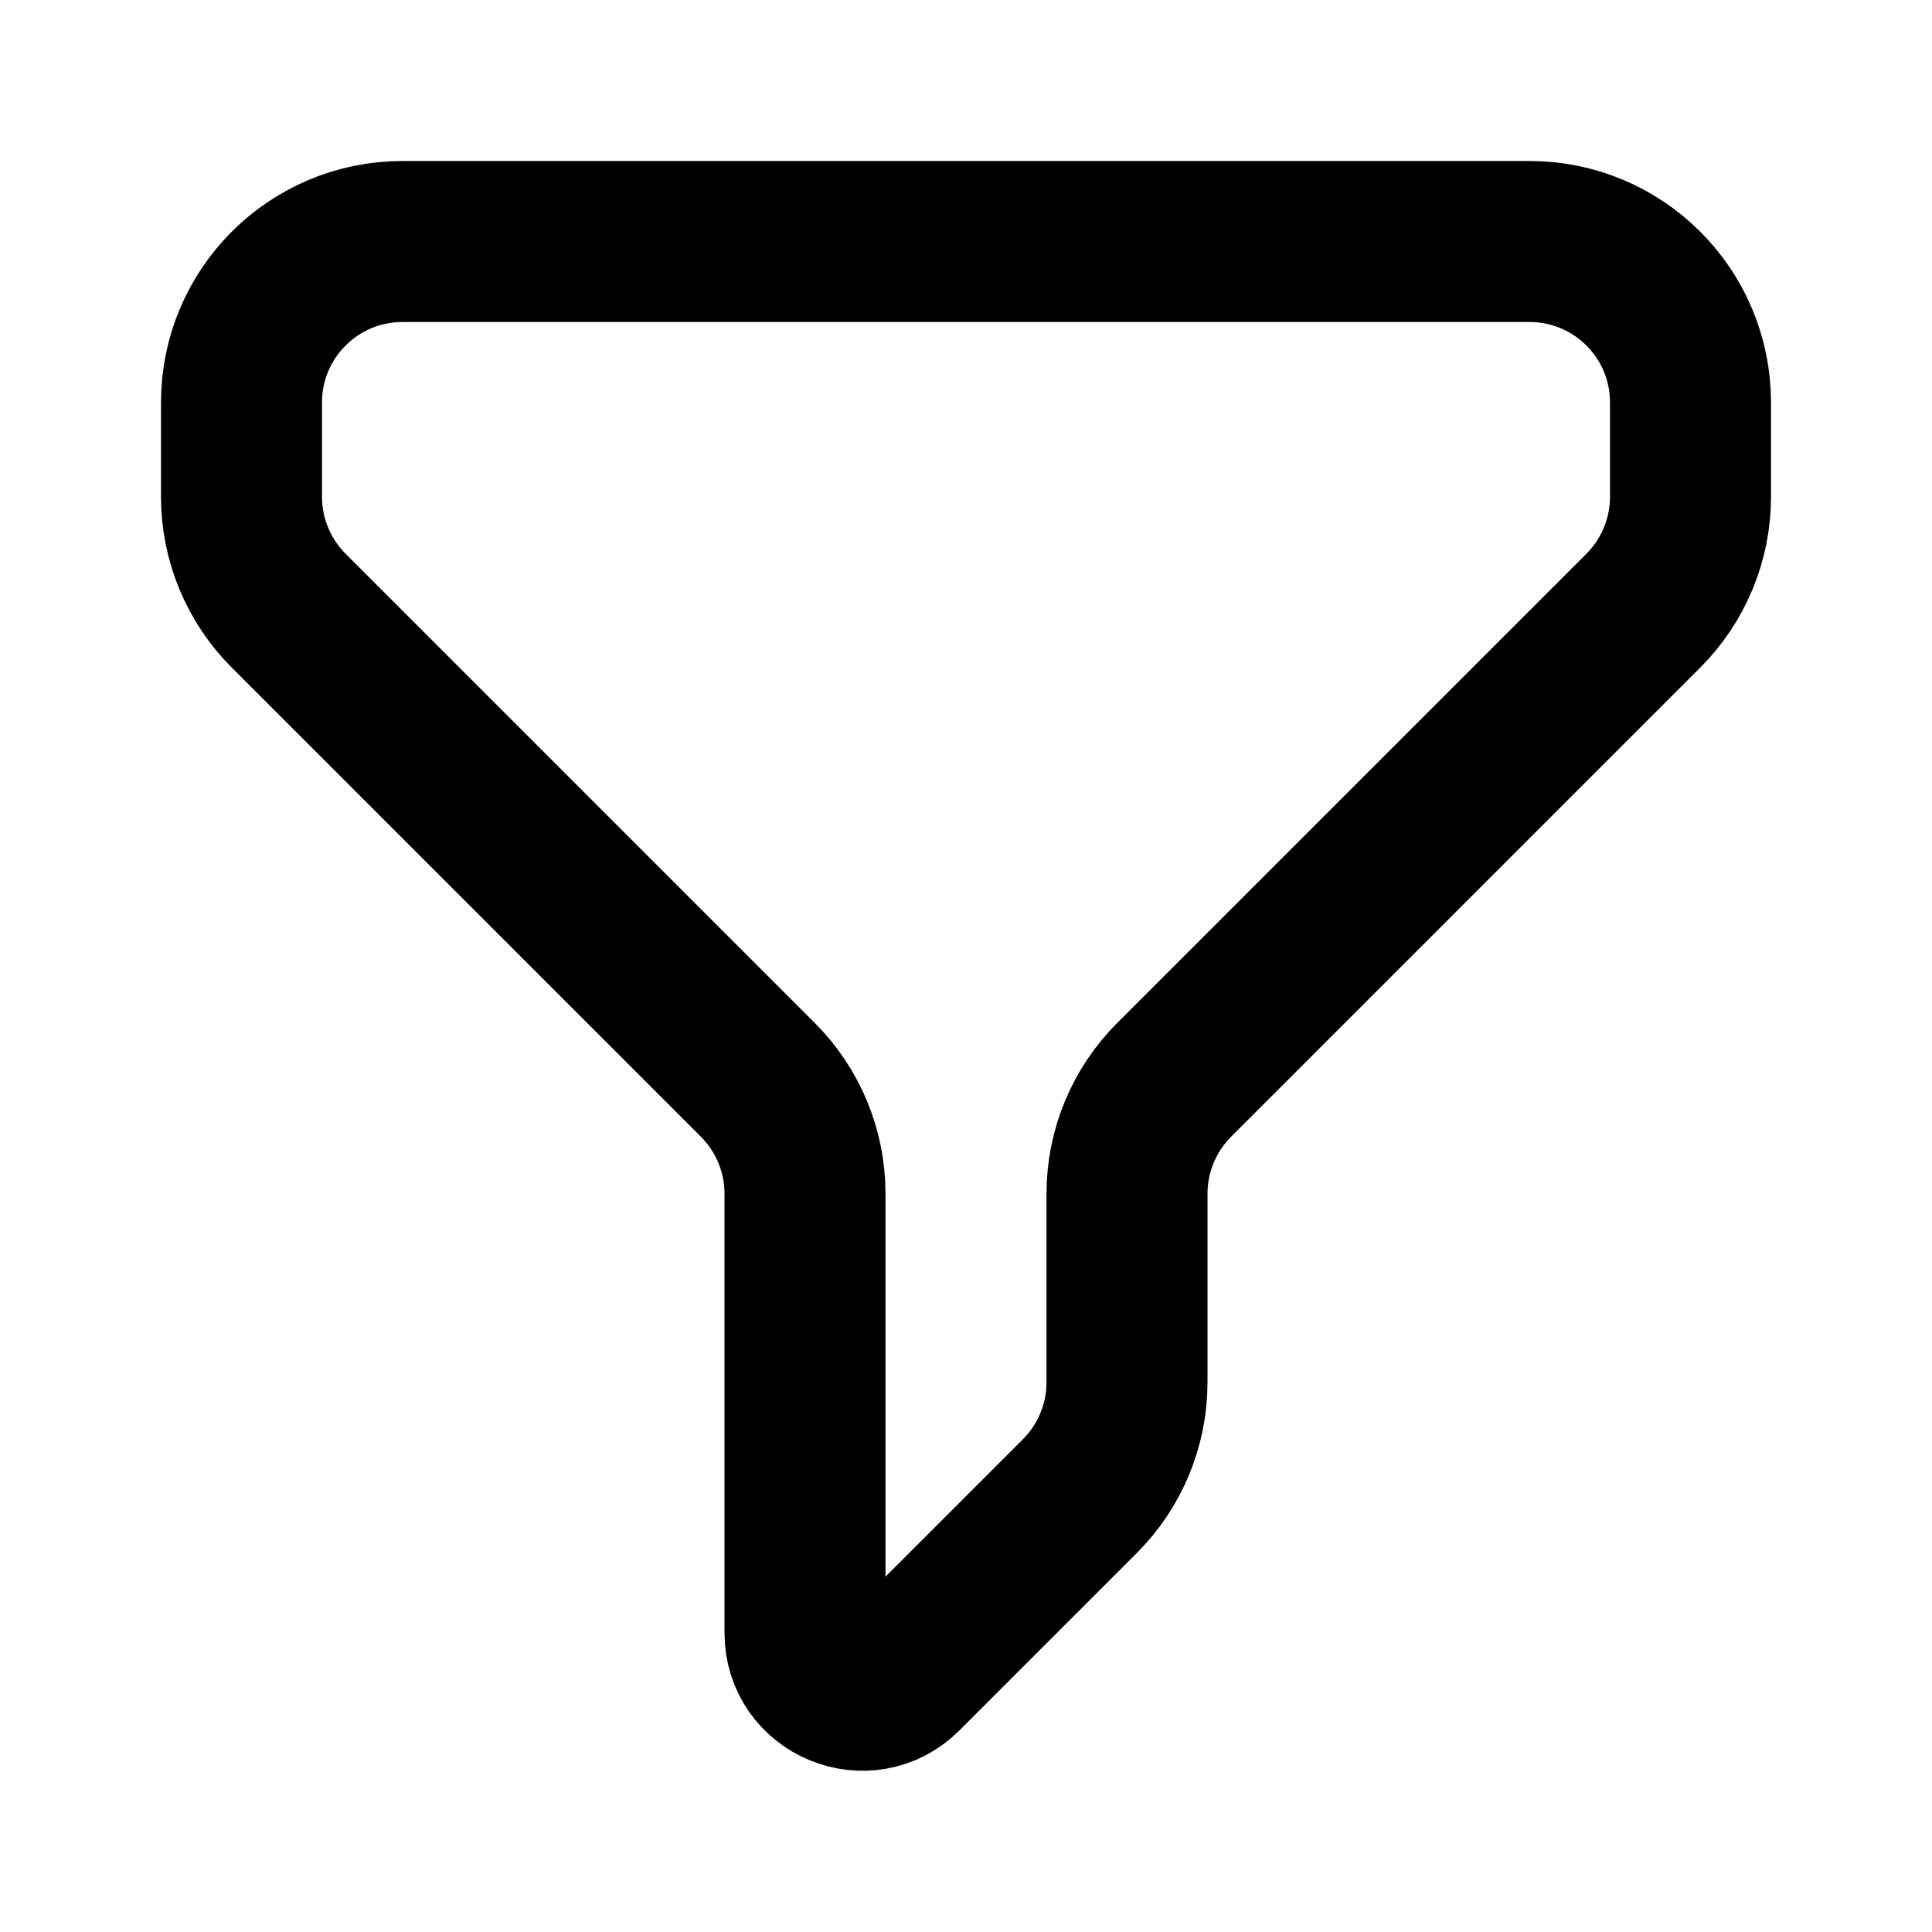
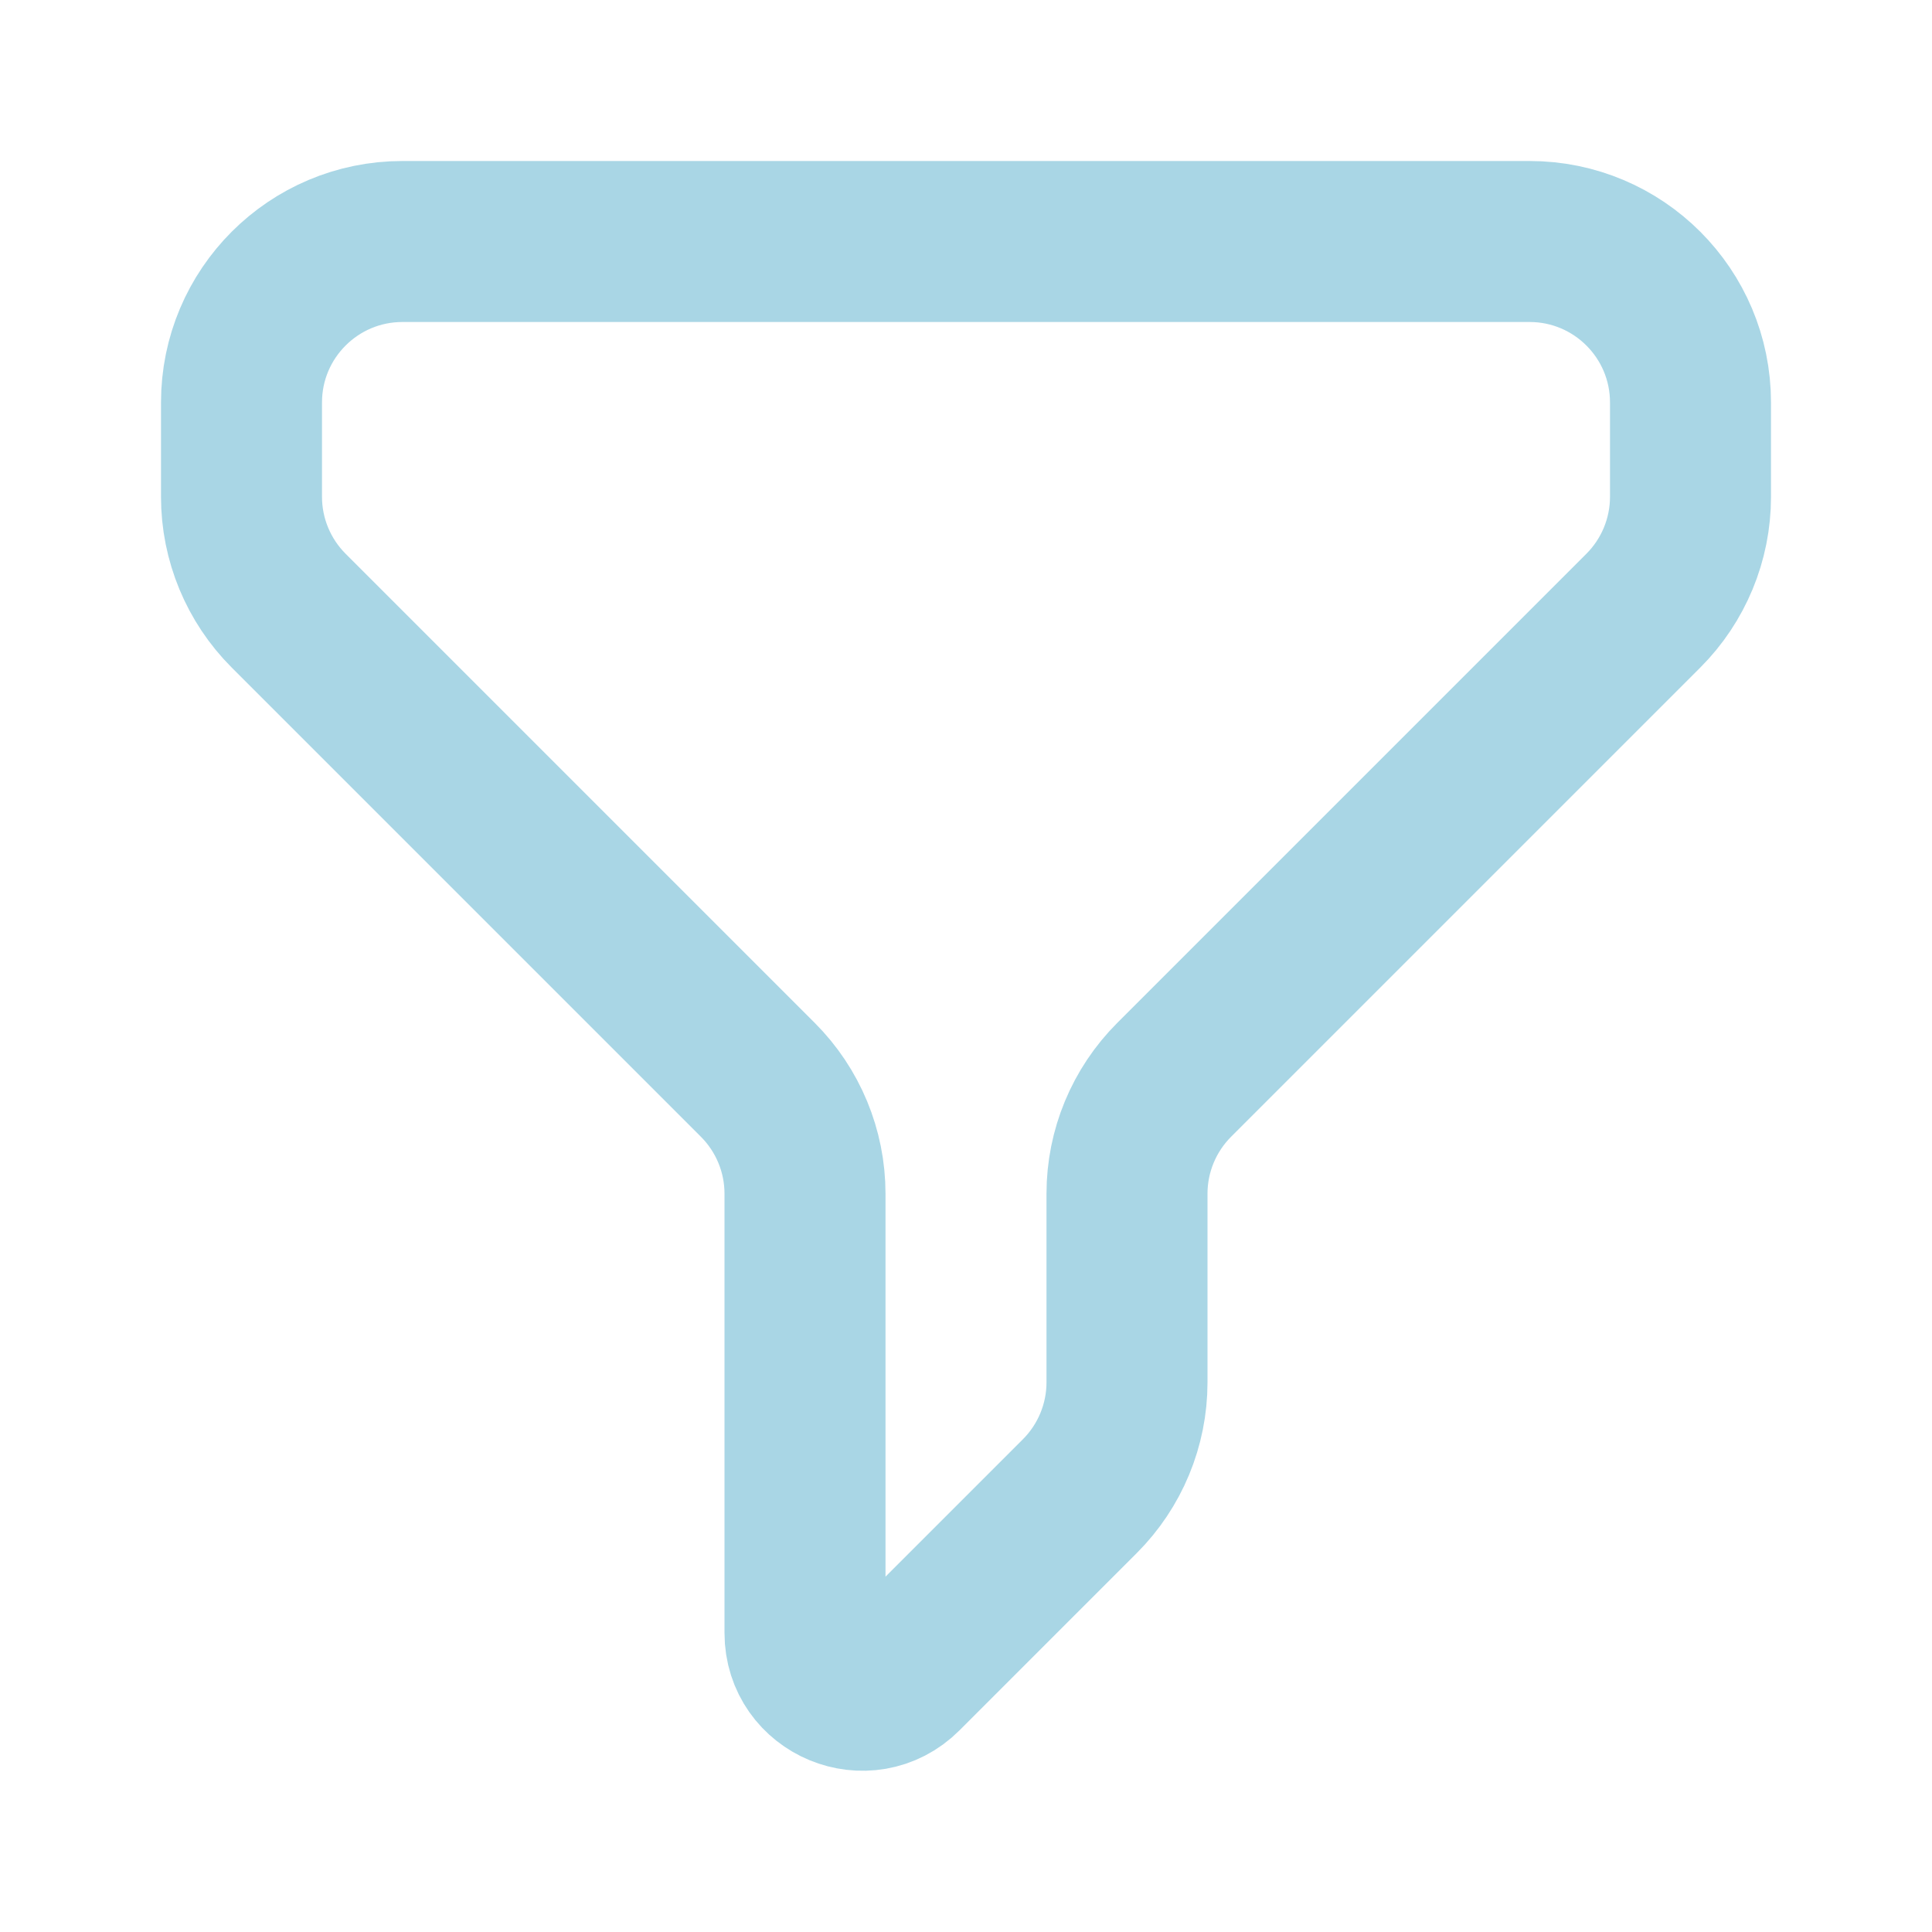
<svg xmlns="http://www.w3.org/2000/svg" width="800px" height="800px" viewBox="0 0 24 24" fill="none">
-   <path d="M19 3H5C3.895 3 3 3.895 3 5V6.172C3 6.702 3.211 7.211 3.586 7.586L9.414 13.414C9.789 13.789 10 14.298 10 14.828V20V20.286C10 20.918 10.765 21.235 11.212 20.788L12 20L13.414 18.586C13.789 18.211 14 17.702 14 17.172V14.828C14 14.298 14.211 13.789 14.586 13.414L20.414 7.586C20.789 7.211 21 6.702 21 6.172V5C21 3.895 20.105 3 19 3Z" stroke="#000000" stroke-width="2" stroke-linecap="round" stroke-linejoin="round" />
+   <path d="M19 3H5C3.895 3 3 3.895 3 5V6.172C3 6.702 3.211 7.211 3.586 7.586L9.414 13.414C9.789 13.789 10 14.298 10 14.828V20V20.286C10 20.918 10.765 21.235 11.212 20.788L12 20L13.414 18.586C13.789 18.211 14 17.702 14 17.172V14.828C14 14.298 14.211 13.789 14.586 13.414L20.414 7.586C20.789 7.211 21 6.702 21 6.172V5C21 3.895 20.105 3 19 3Z" stroke="#A9D6E5" stroke-width="2" stroke-linecap="round" stroke-linejoin="round" />
</svg>
